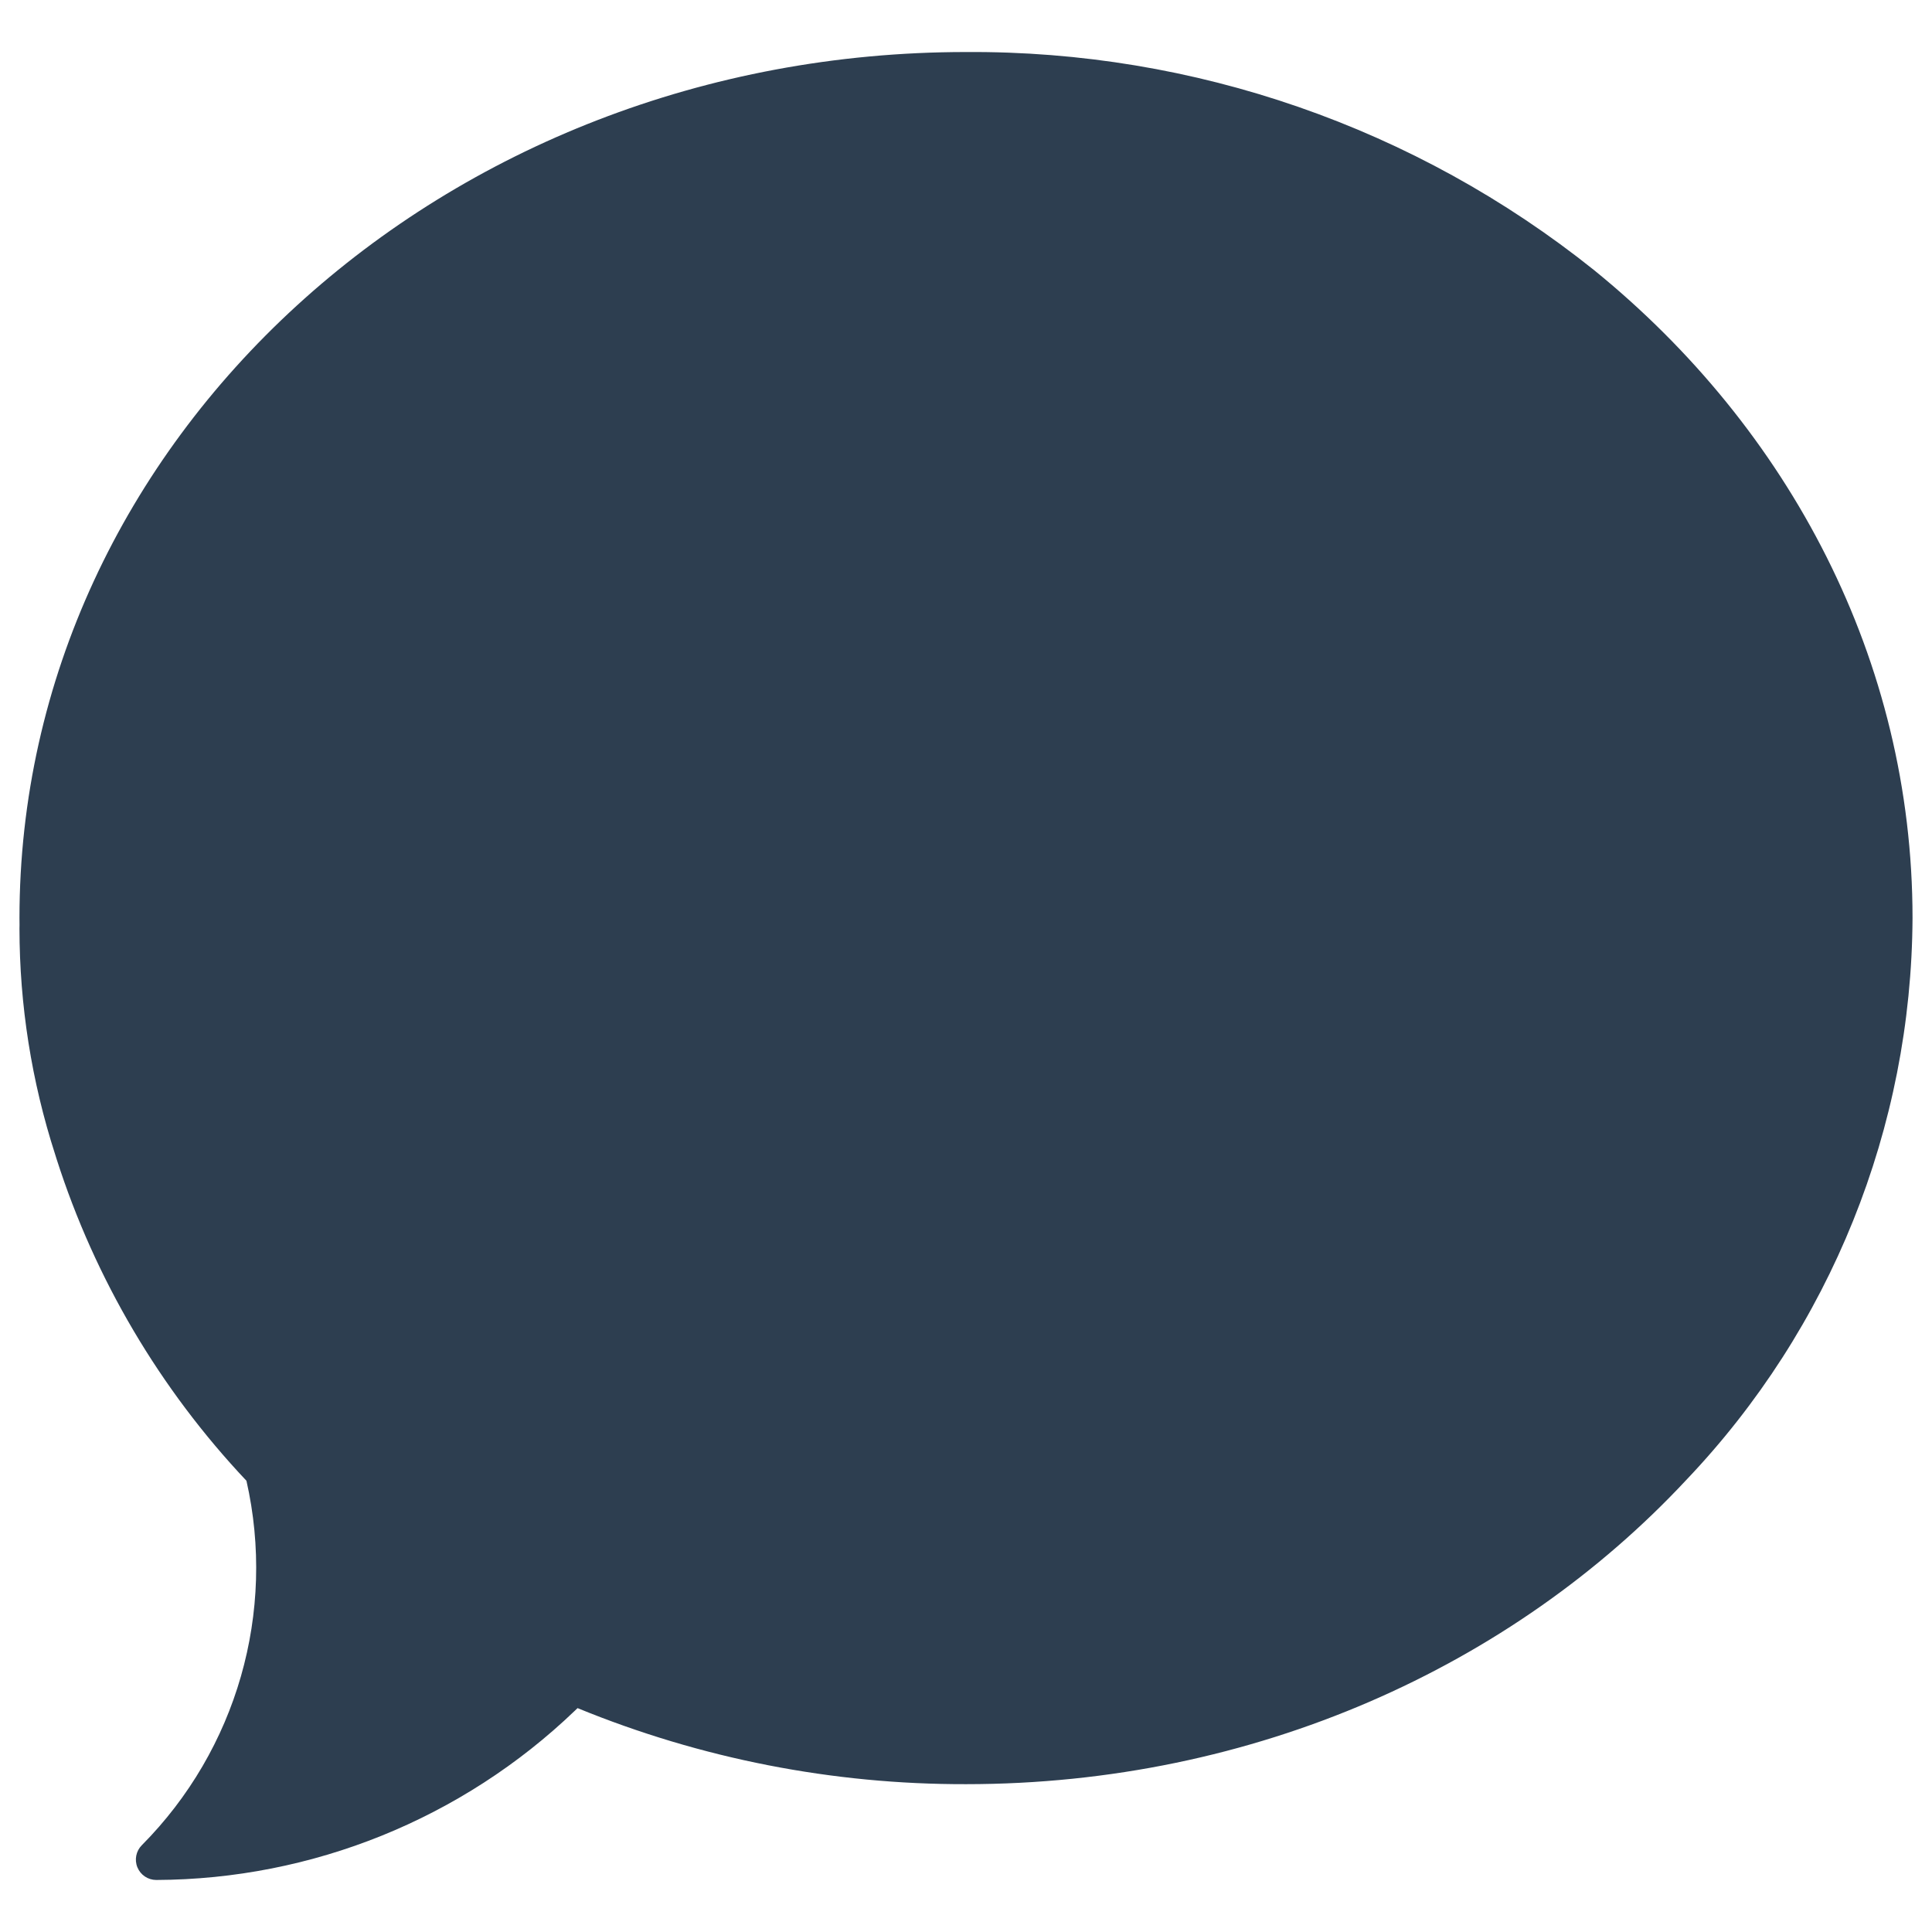
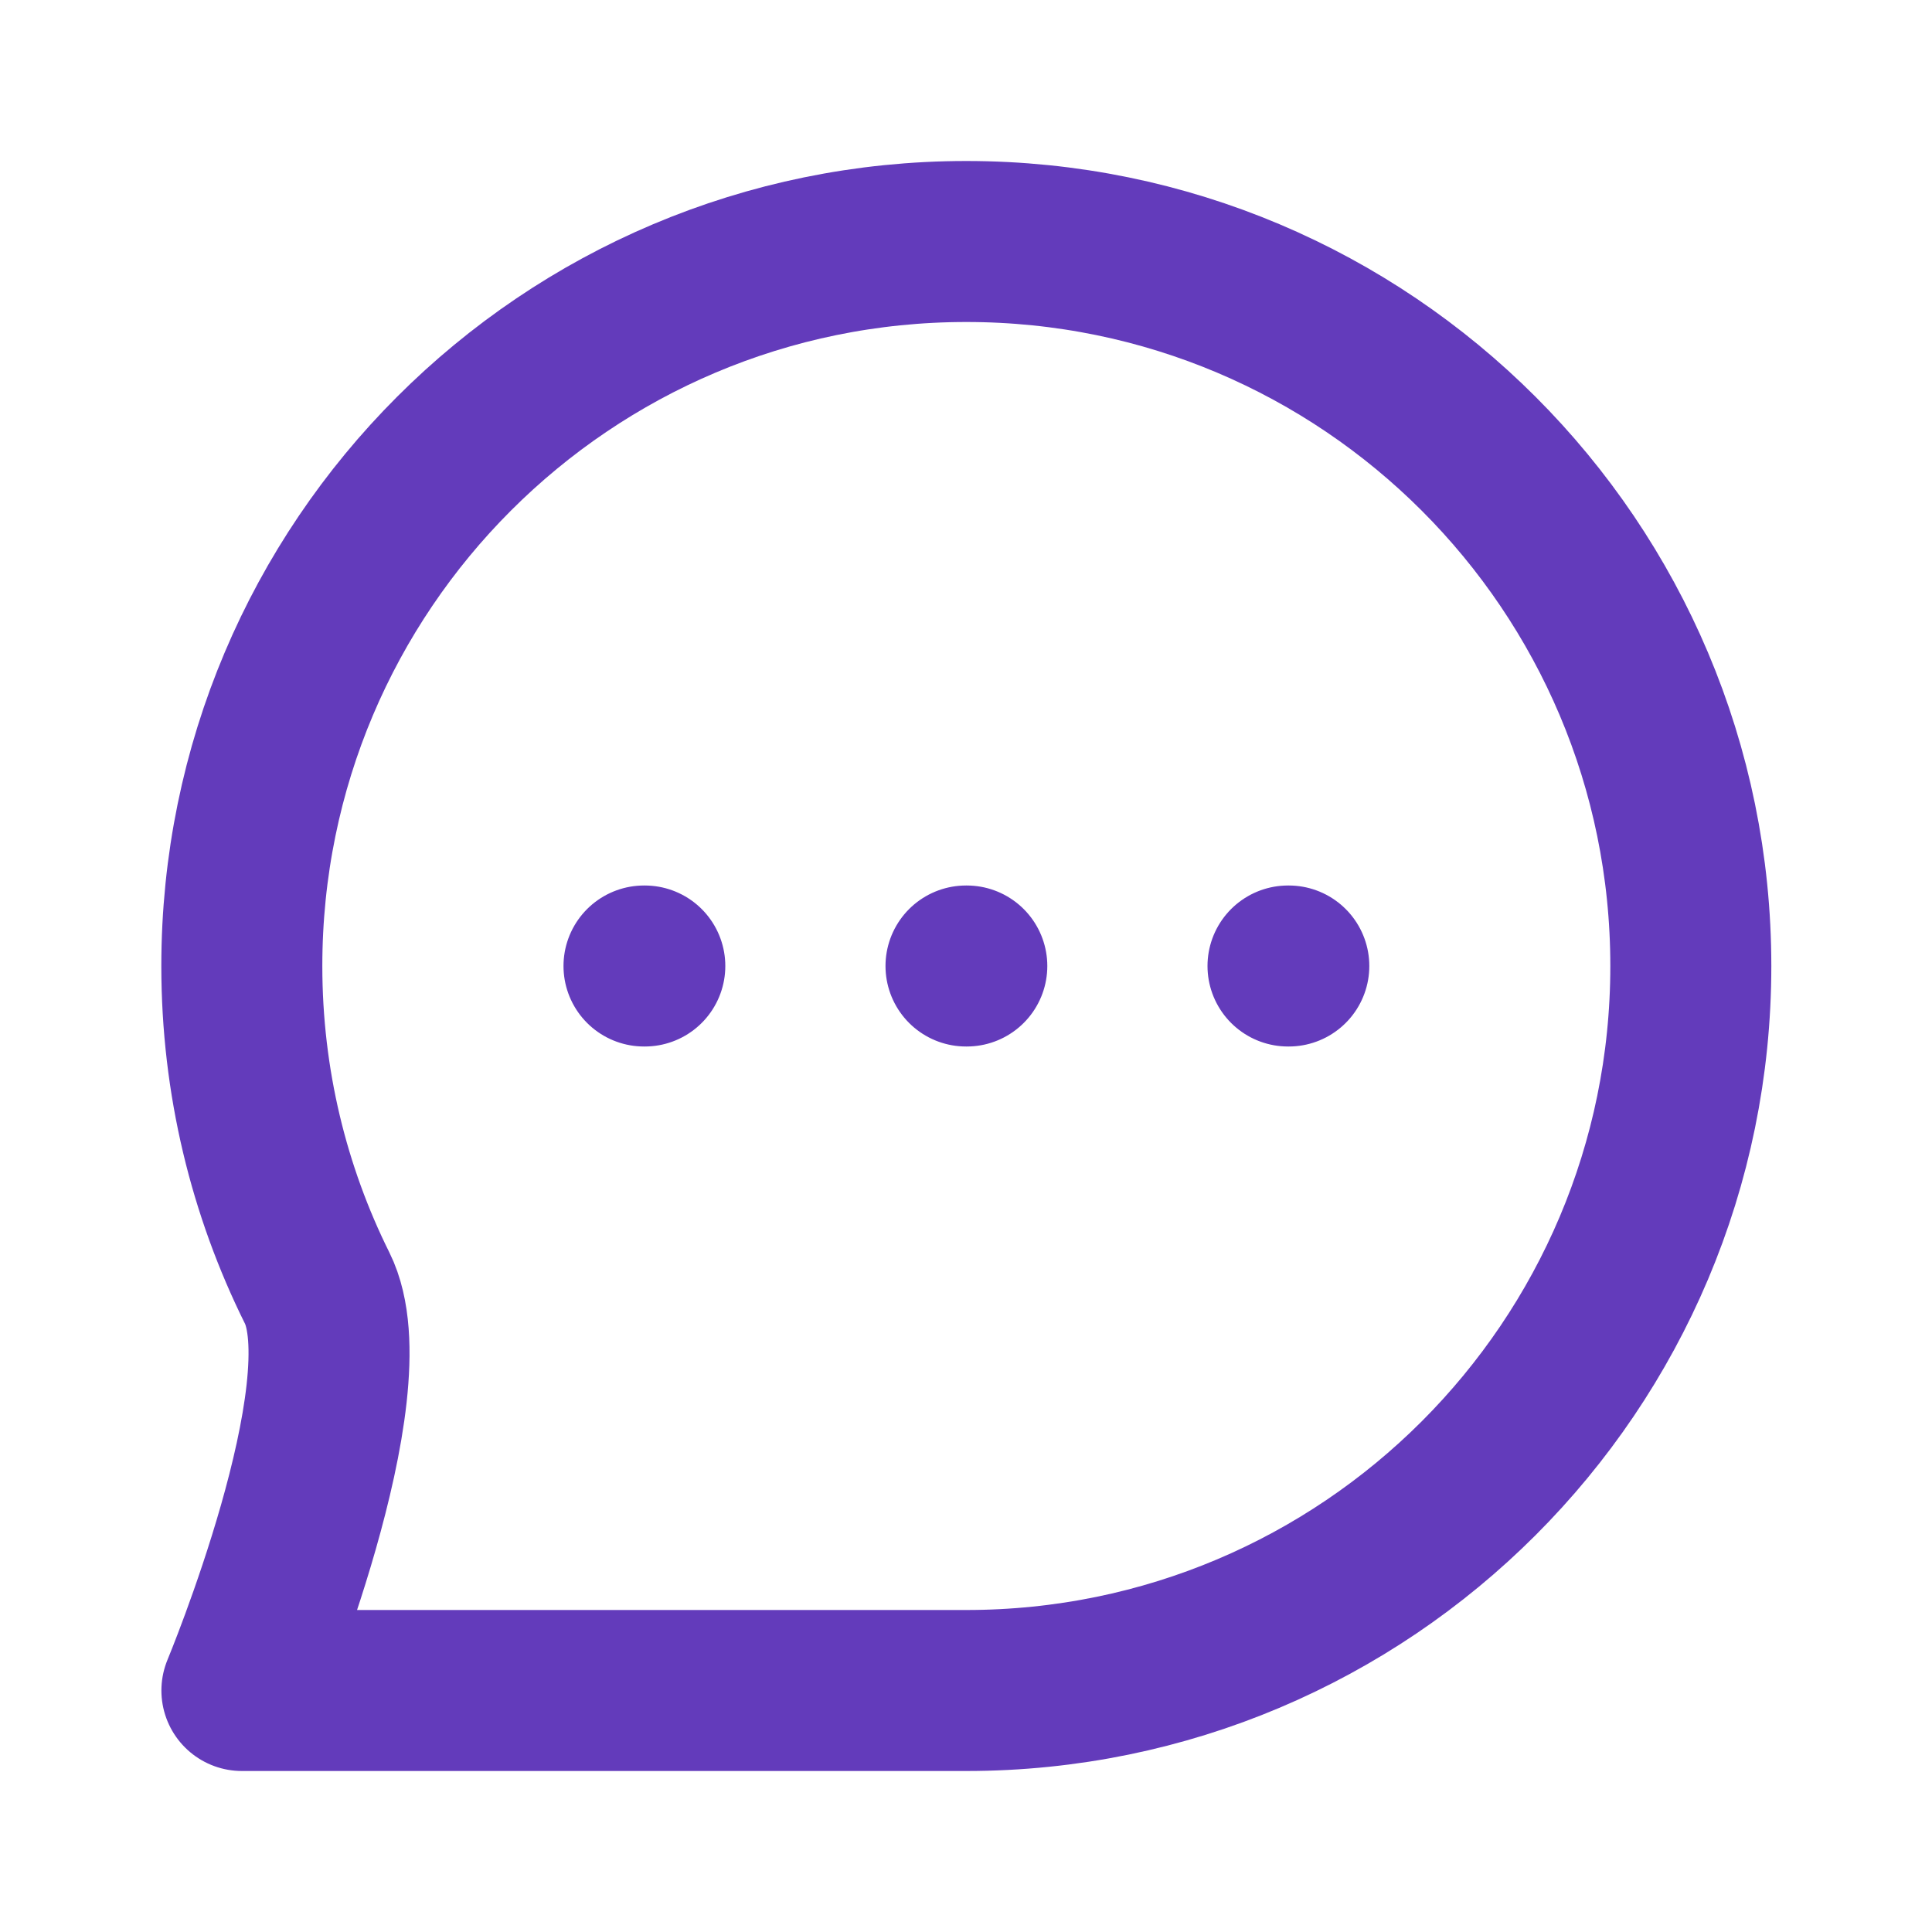
- <svg xmlns="http://www.w3.org/2000/svg" id="Layer_1" data-name="Layer 1" viewBox="0 0 128 128">
-   <defs>
-     <style>.cls-1{fill:#2d3e50;}</style>
-   </defs>
-   <path class="cls-1" d="M105.606,17.892A65.909,65.909,0,0,0,64,3.447c-34.635,0-62.71,25.689-62.71,57.377,0,.154,0,.312.004.467-.004.073-.004.143-.004.216A48.856,48.856,0,0,0,3.653,76.48c.031.104.066.212.1.32A55.899,55.899,0,0,0,16.328,98.105,26.083,26.083,0,0,1,9.399,122.247a1.35,1.35,0,0,0,.952,2.306,40.288,40.288,0,0,0,27.729-11.209l.185-.177A67.409,67.409,0,0,0,64,118.206c19.103,0,36.208-7.816,47.71-20.144a54.363,54.363,0,0,0,15-37.238C126.71,43.742,118.551,28.403,105.606,17.892Z" />
+ <svg xmlns="http://www.w3.org/2000/svg" width="800px" height="800px" viewBox="0 0 24 24" fill="none">
+   <g id="SVGRepo_bgCarrier" stroke-width="0" />
+   <g id="SVGRepo_tracerCarrier" stroke-linecap="round" stroke-linejoin="round" />
+   <g id="SVGRepo_iconCarrier">
+     <path d="M8 12H8.01M12 12H12.01M16 12H16.01M21.004 12C21.004 16.971 16.974 21 12.004 21C9.967 21 3.005 21 3.005 21C3.005 21 4.564 17.256 3.94 16.001C3.341 14.796 3.004 13.437 3.004 12C3.004 7.029 7.033 3 12.004 3C16.974 3 21.004 7.029 21.004 12Z" stroke="#633BBB" stroke-width="2" stroke-linecap="round" stroke-linejoin="round" />
+   </g>
</svg>
